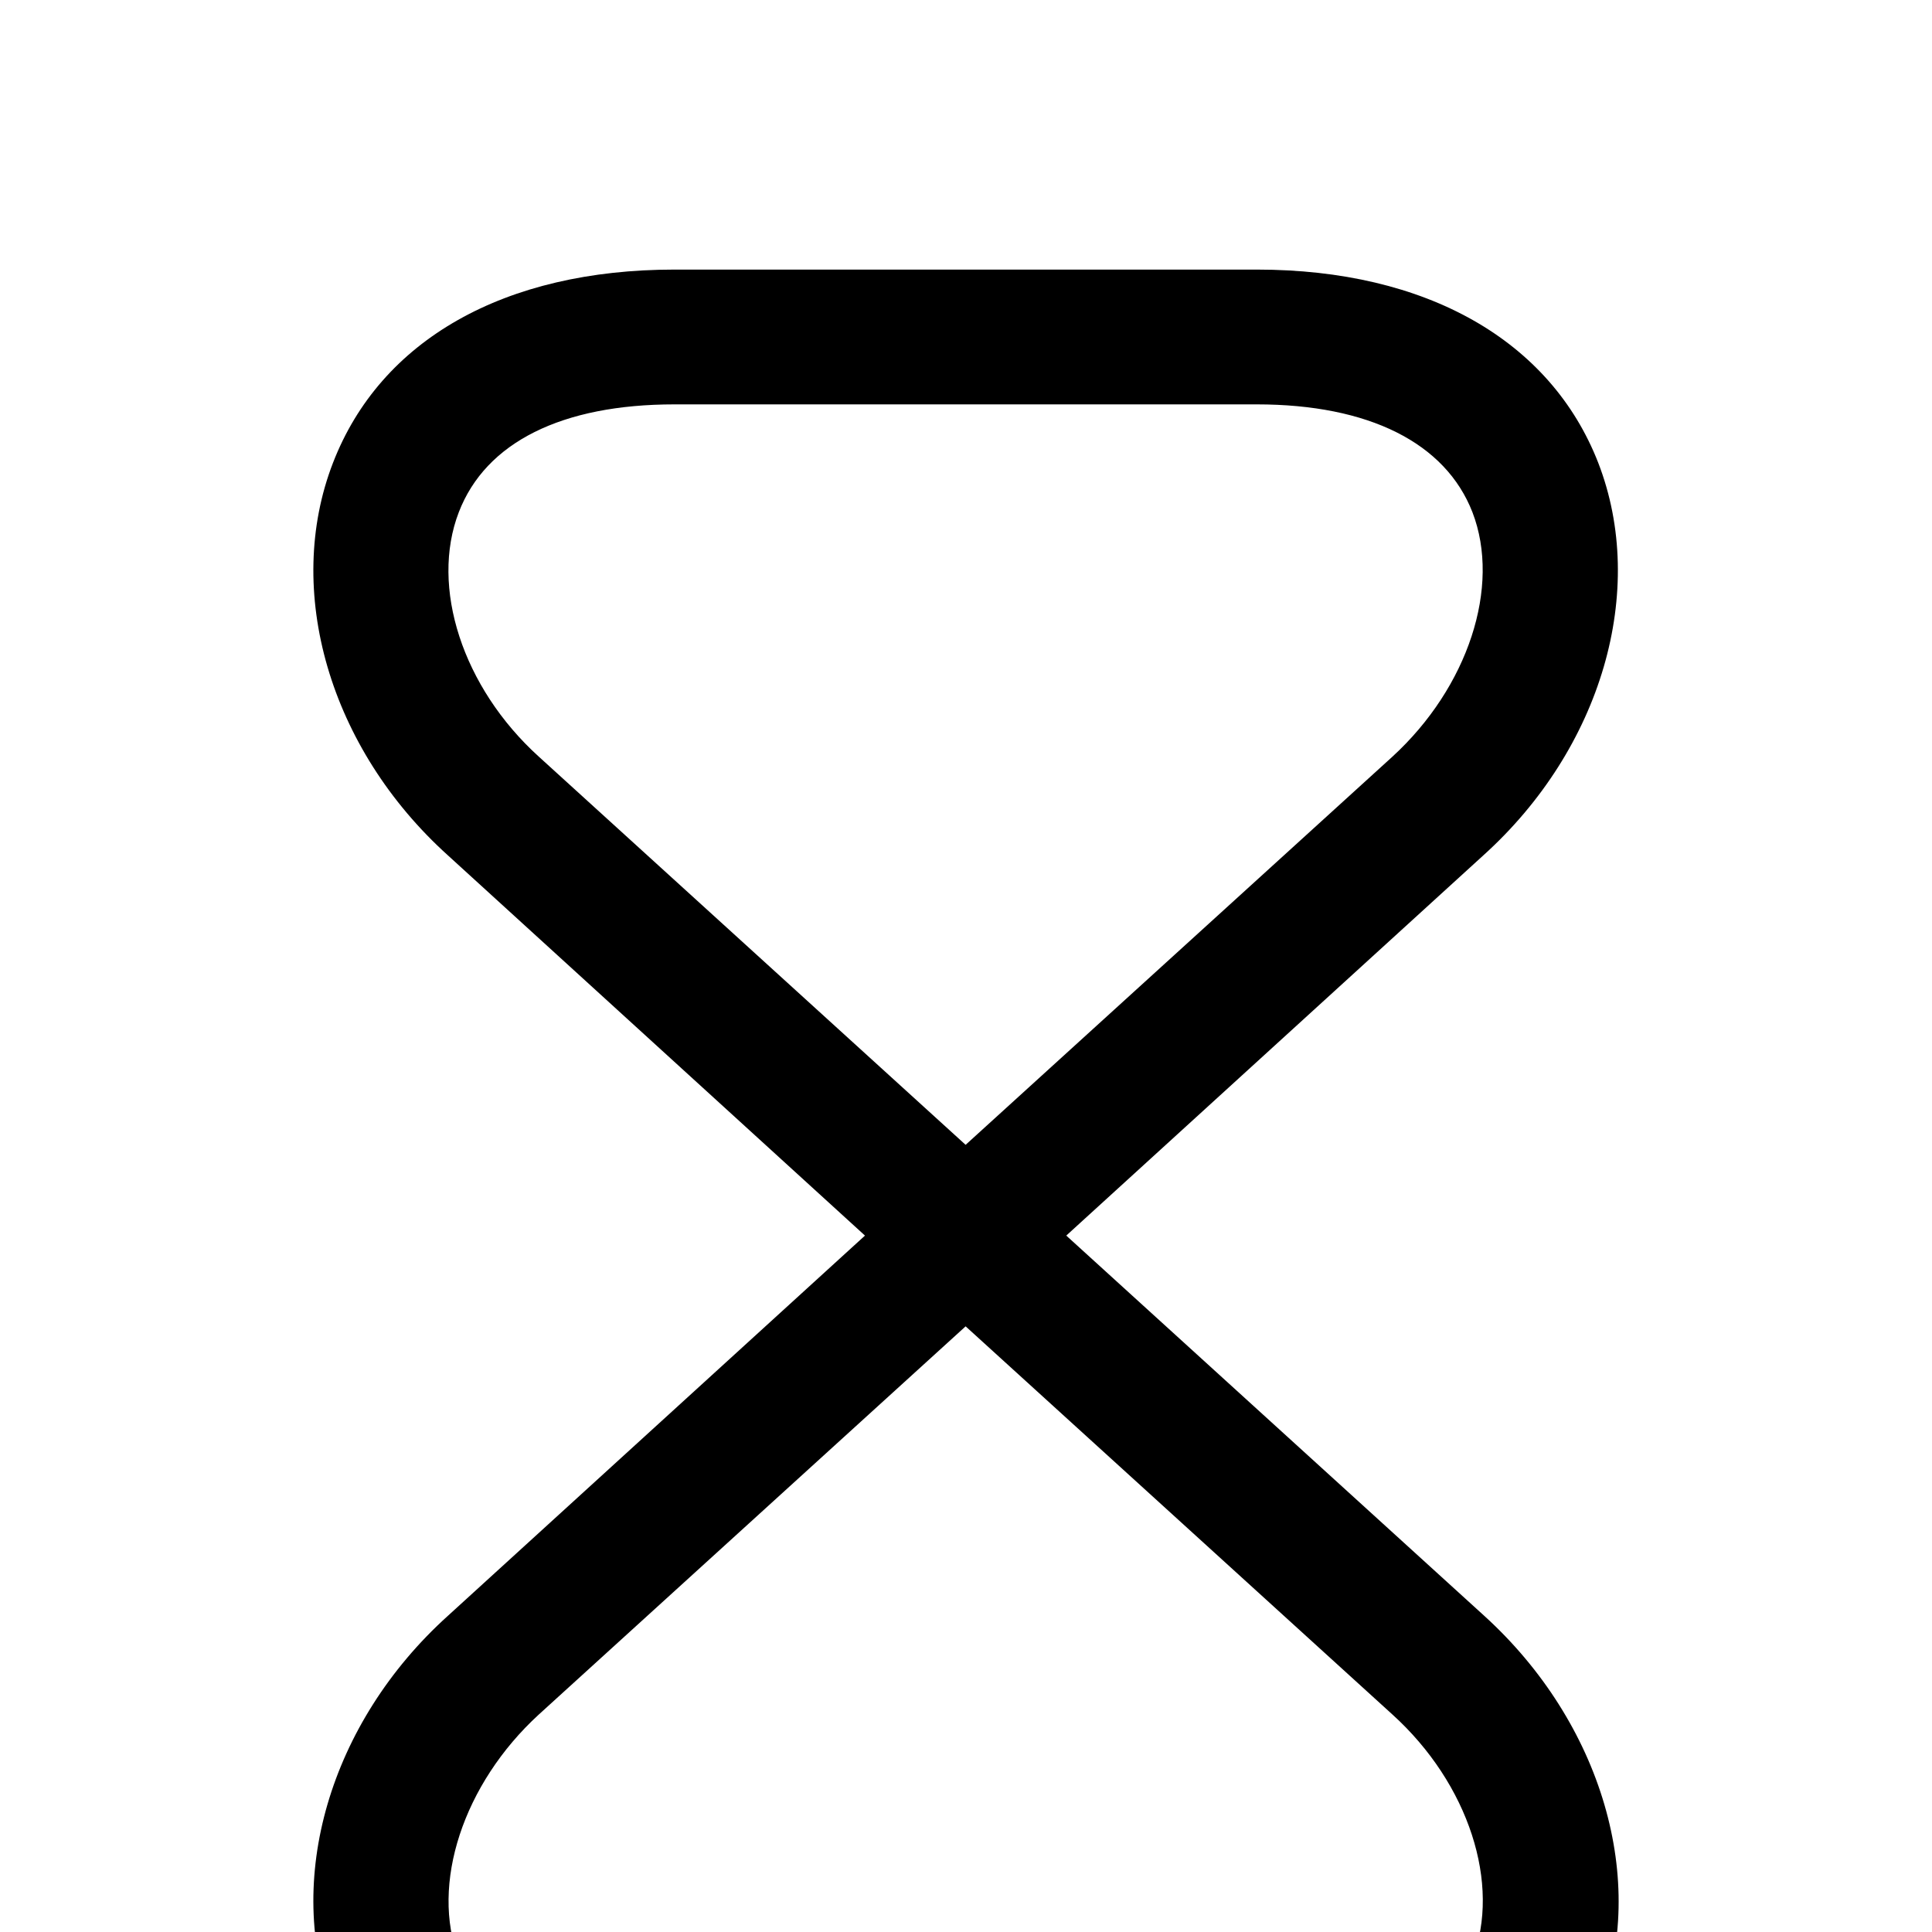
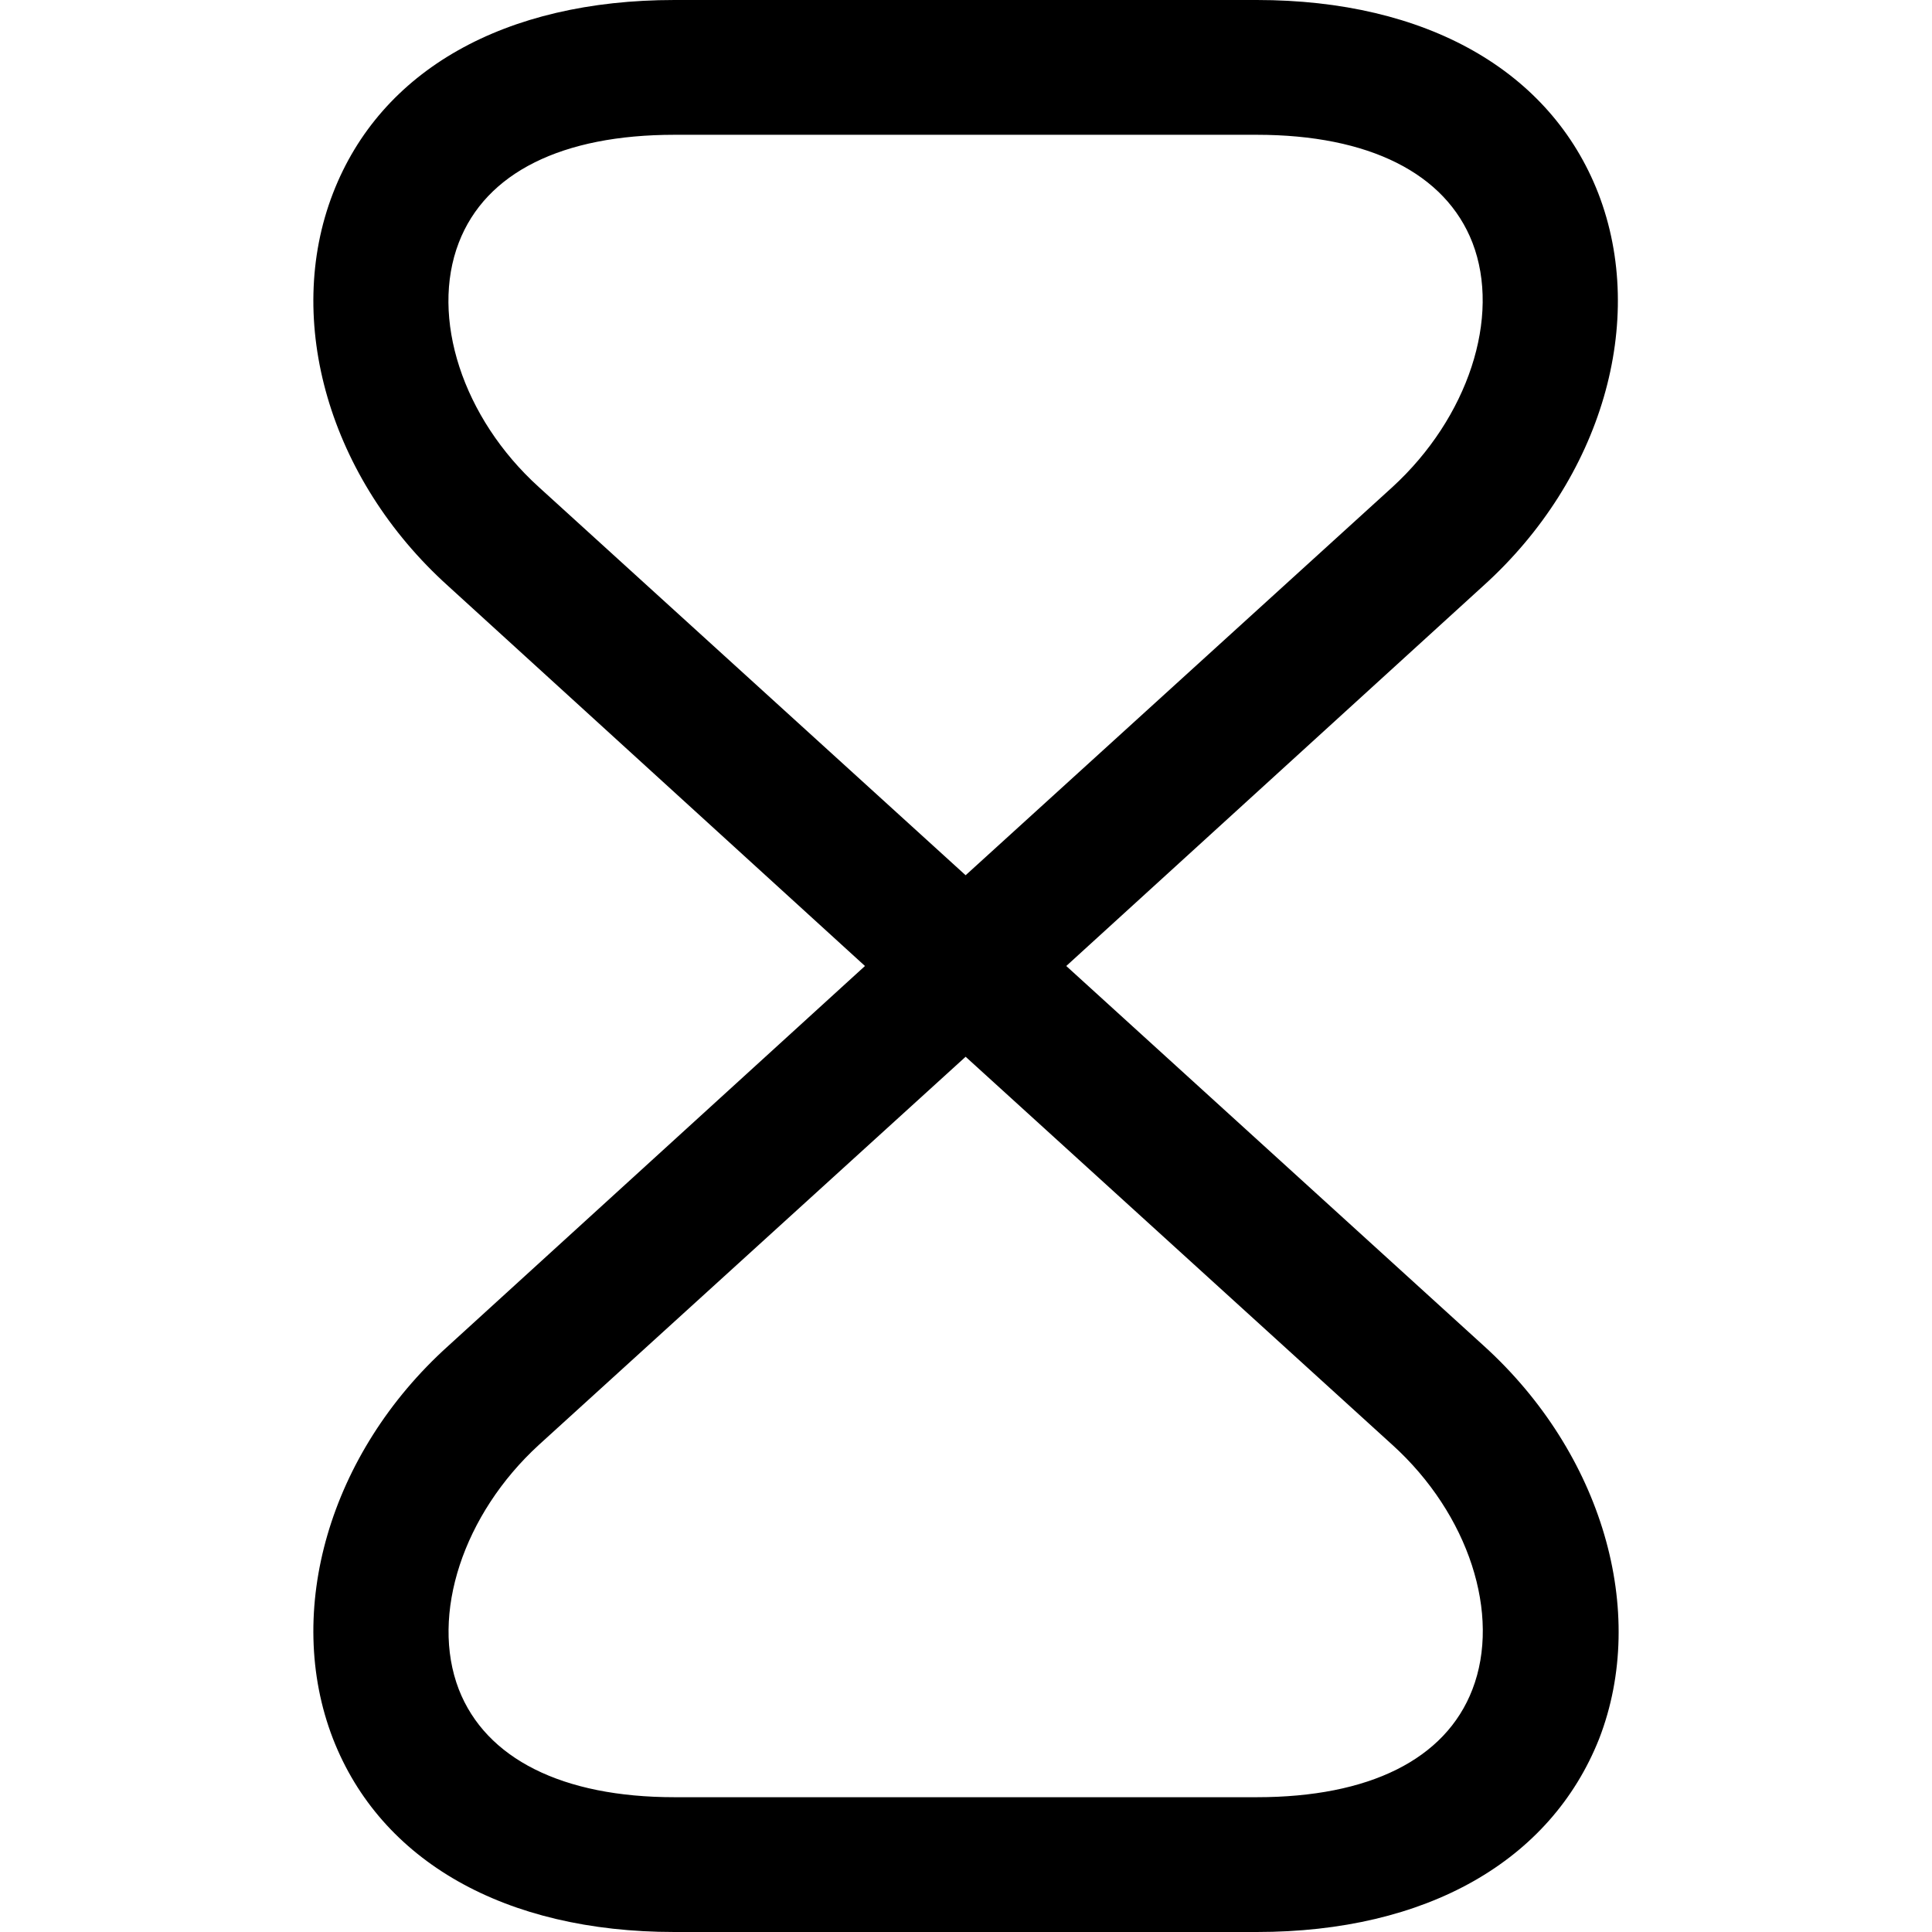
- <svg xmlns="http://www.w3.org/2000/svg" viewBox="53.506 -10.667 917.332 917.332">
+ <svg xmlns="http://www.w3.org/2000/svg" viewBox="53.506 117.335 917.332 917.332">
  <path transform="scale(1,-1) translate(0,-1024)" d="M650.231-10.667h-276.479c-80.64 0-139.52 33.707-162.133 91.733-23.467 60.587-1.707 135.68 54.613 186.453l197.972 180.48-197.972 180.48c-56.32 50.773-78.080 125.867-54.613 186.453 22.613 58.453 81.493 91.733 162.133 91.733h276.479c80.64 0 139.52-33.707 162.133-91.733 23.467-60.587 1.707-135.68-54.613-186.453l-197.973-180.48 198.4-180.48c55.893-50.773 78.080-125.867 54.613-186.453-23.040-58.027-81.92-91.733-162.56-91.733zM511.991 404.907l-202.666-184.32c-35.84-32.853-51.627-80.64-37.973-116.053 12.8-32.853 49.067-51.2 102.4-51.2h276.479c53.333 0 89.6 17.92 102.4 51.2 13.653 35.413-1.707 83.2-37.973 116.053l-202.667 184.32zM373.752 842.667c-53.333 0-89.6-17.92-102.4-51.2-13.653-35.413 1.707-83.2 37.973-116.053l202.666-184.32 202.667 184.32c35.84 32.853 51.627 80.64 37.973 116.053-12.8 32.853-49.067 51.2-102.4 51.2h-276.479z" />
</svg>
